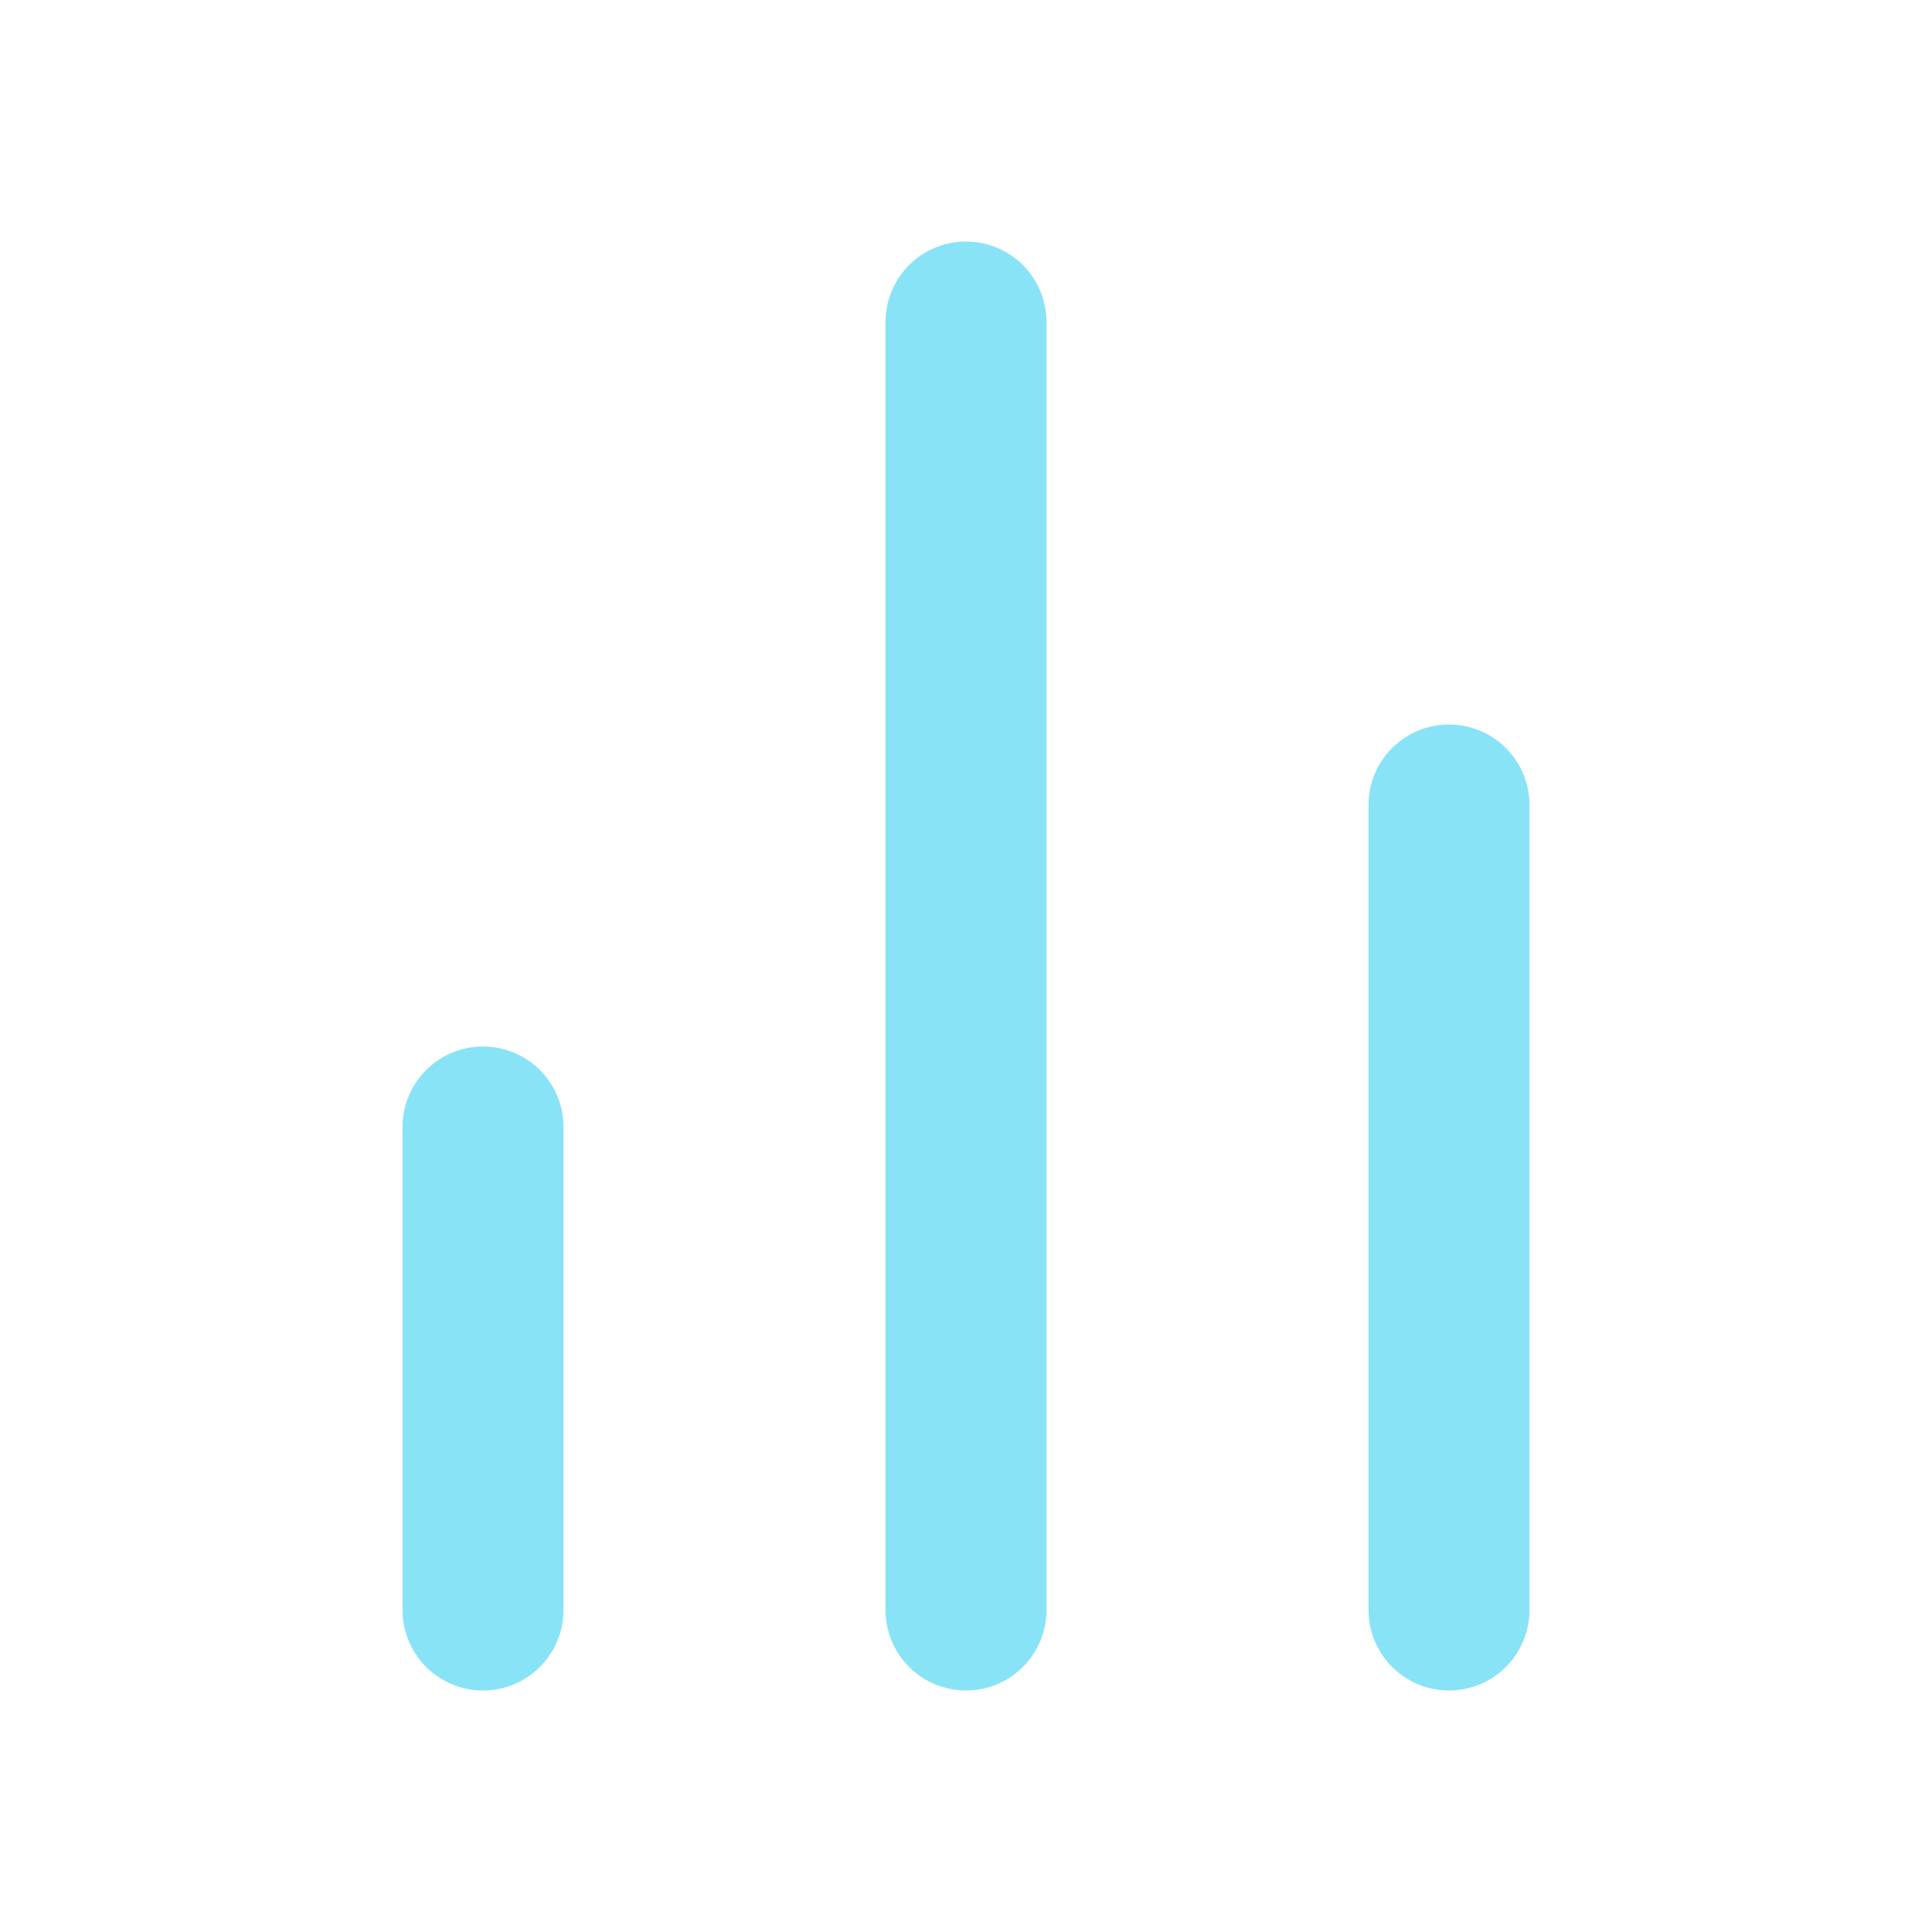
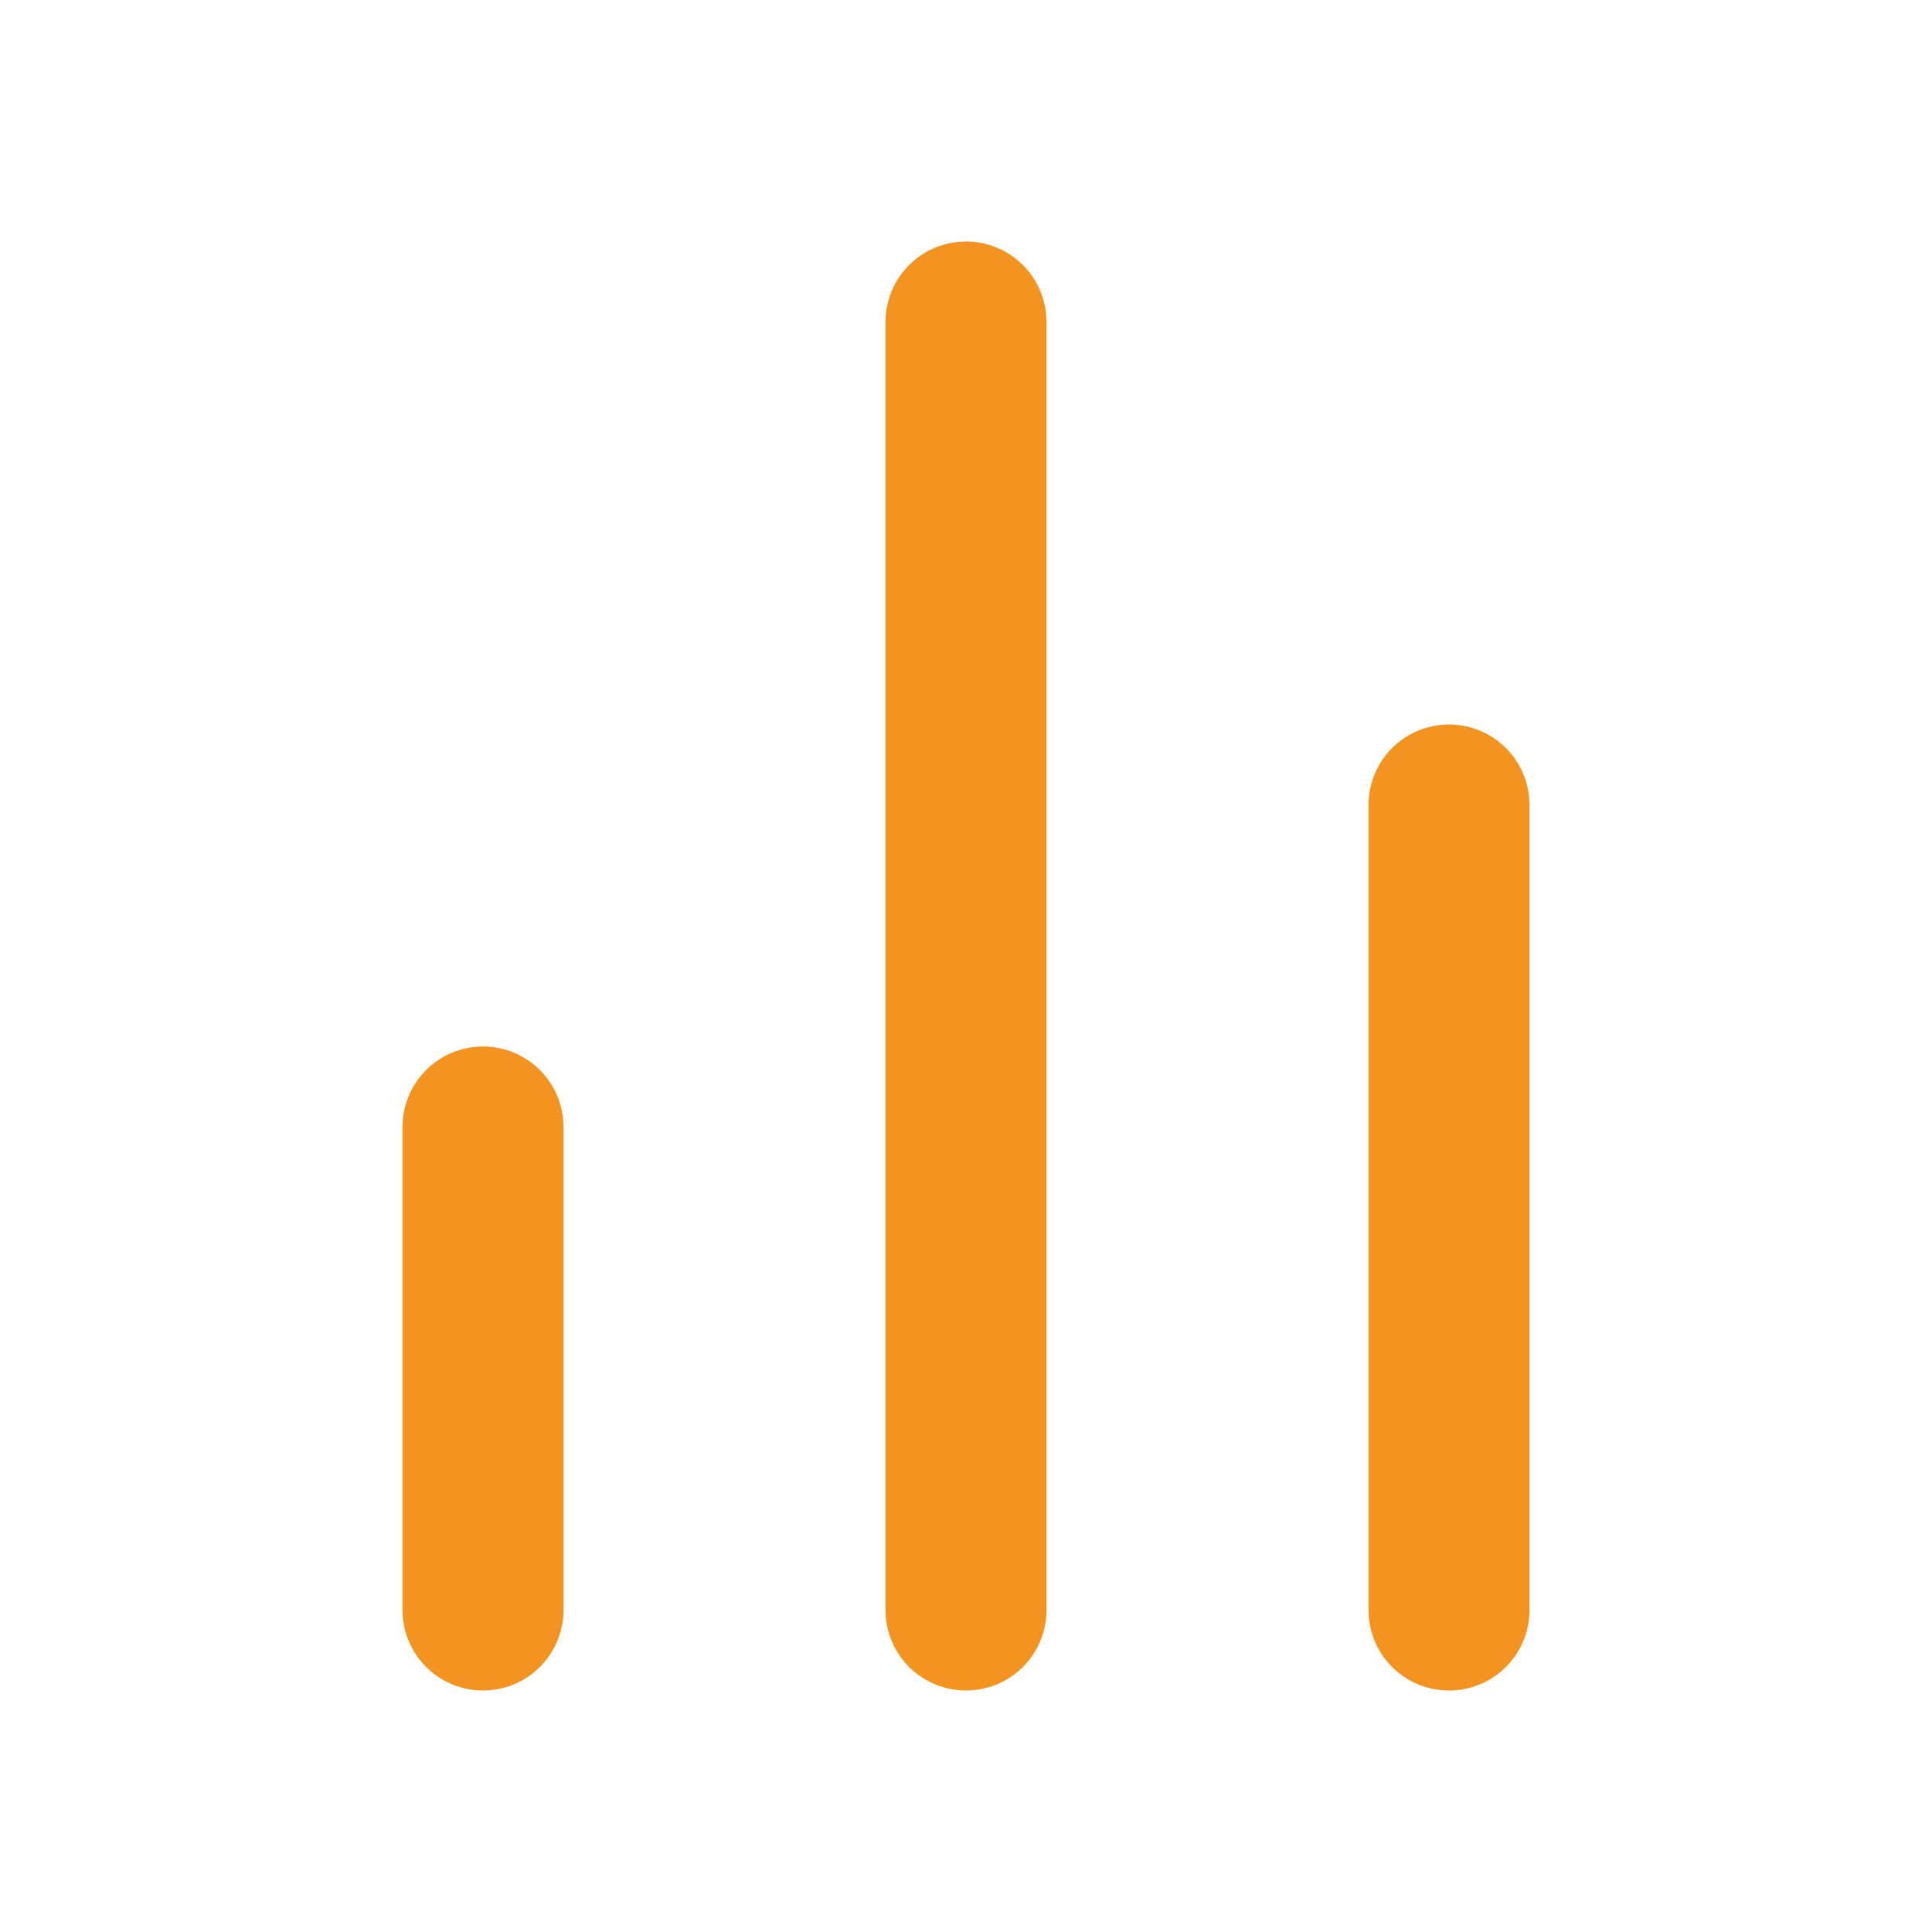
- <svg xmlns="http://www.w3.org/2000/svg" width="100" height="100" viewBox="0 0 24 24" fill="none" stroke="#89e3f6" stroke-width="2" stroke-linecap="round" stroke-linejoin="round" class="feather feather-bar-chart-2">
+ <svg xmlns="http://www.w3.org/2000/svg" width="100" height="100" viewBox="0 0 24 24" fill="none" stroke="#f39420" stroke-width="2" stroke-linecap="round" stroke-linejoin="round" class="feather feather-bar-chart-2">
  <line x1="18" y1="20" x2="18" y2="10" />
  <line x1="12" y1="20" x2="12" y2="4" />
  <line x1="6" y1="20" x2="6" y2="14" />
</svg>
